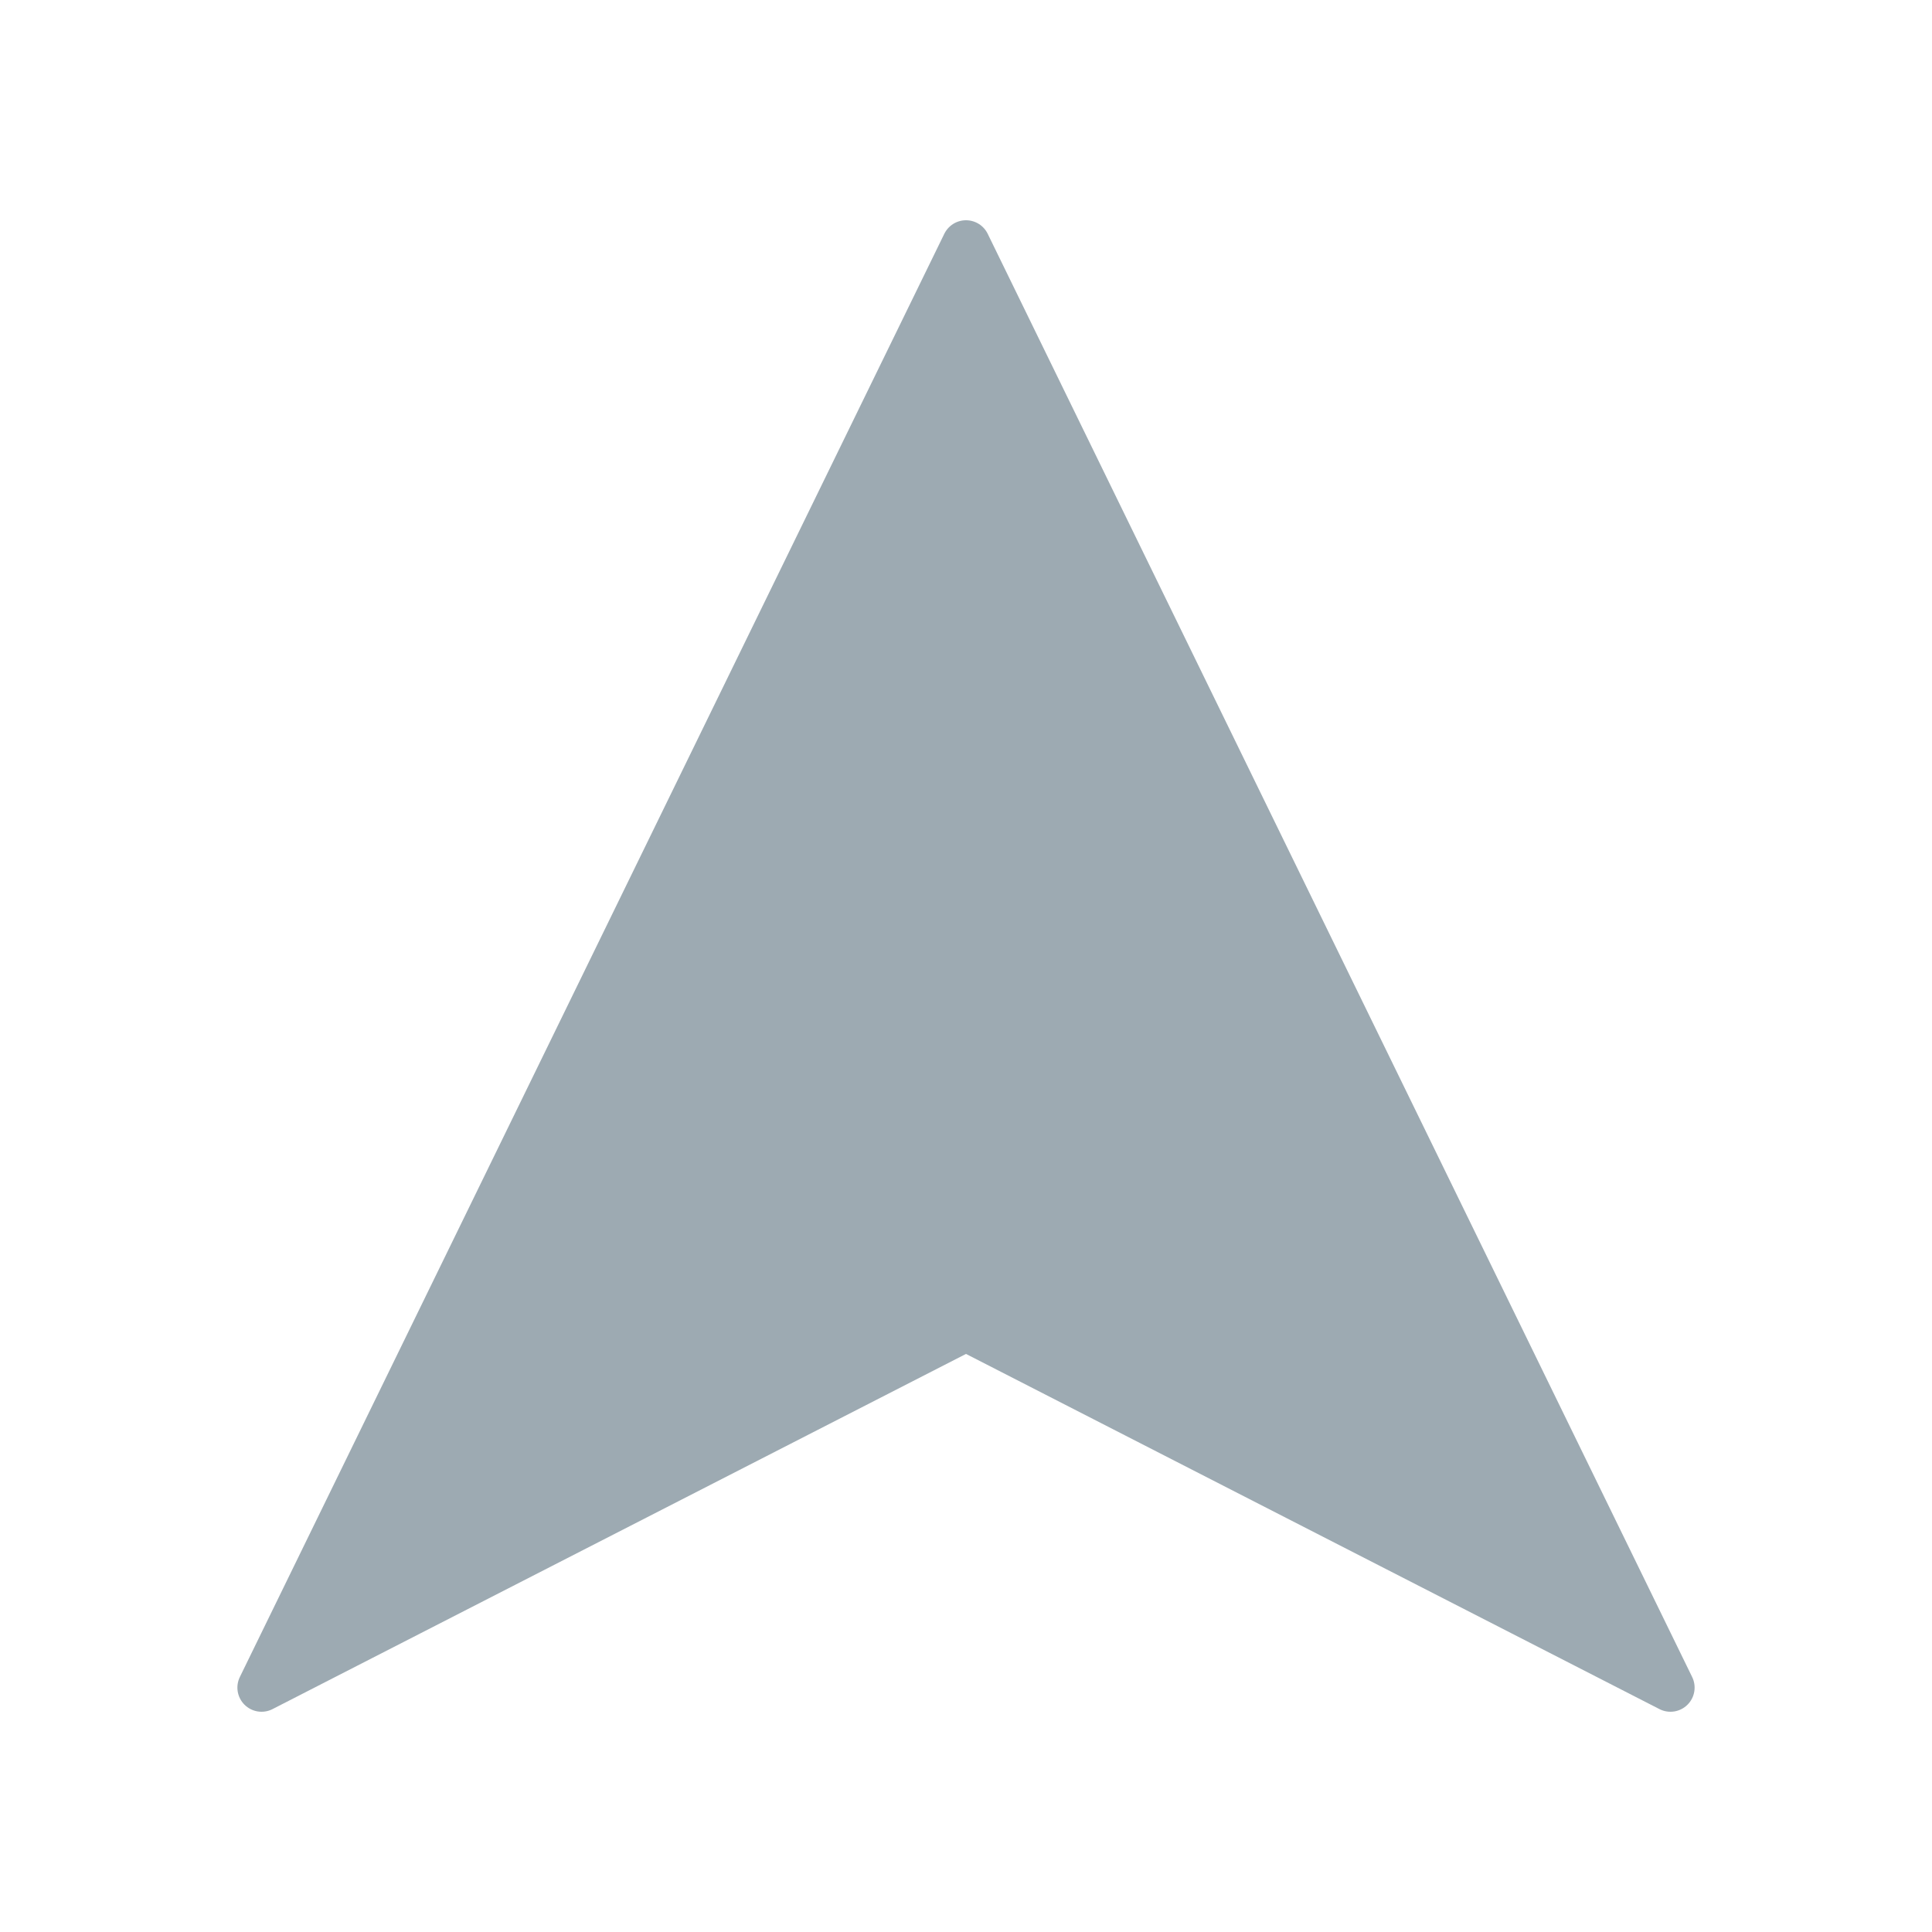
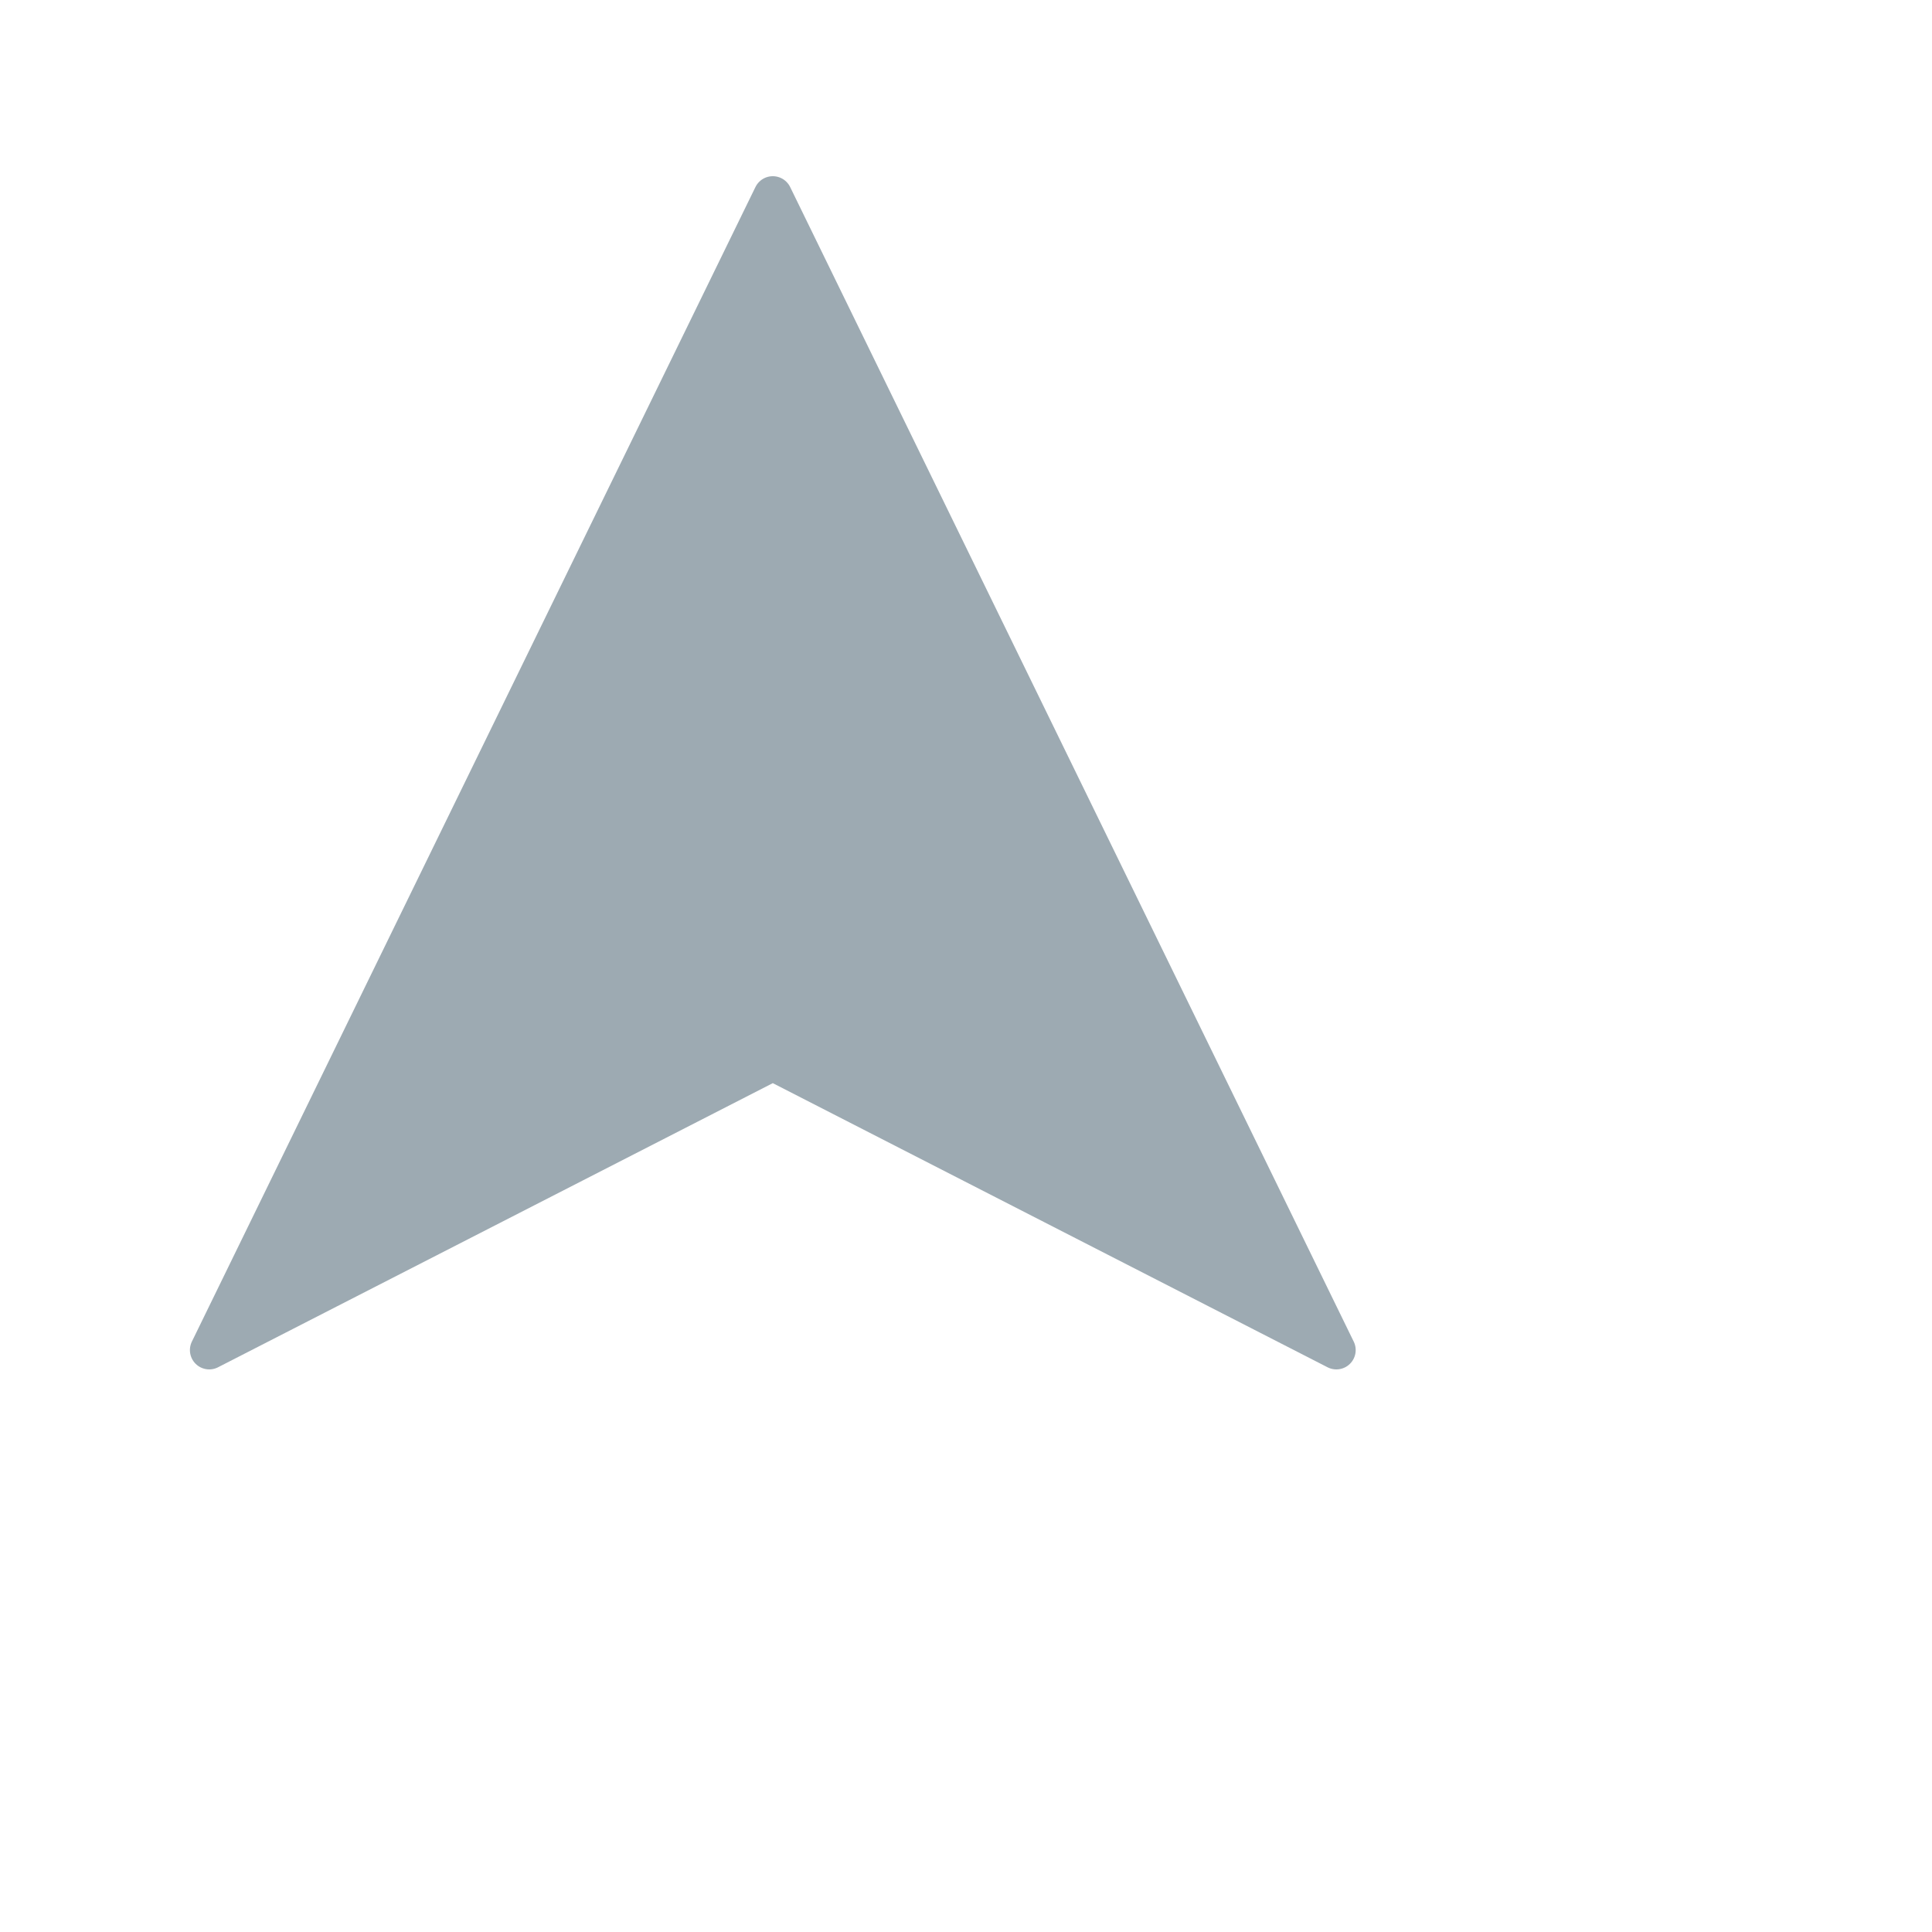
- <svg xmlns="http://www.w3.org/2000/svg" version="1.1" id="레이어_1" x="0px" y="0px" viewBox="0 0 80 80" style="enable-background:new 0 0 80 80;" xml:space="preserve">
+ <svg xmlns="http://www.w3.org/2000/svg" version="1.1" id="레이어_1" x="0px" y="0px" viewBox="0 0 100 100" style="enable-background:new 0 0 80 80;" xml:space="preserve">
  <style type="text/css">
	.st0{fill:#9DAAB2;stroke:#9DAAB2;stroke-width:2;stroke-linecap:round;stroke-linejoin:round;stroke-miterlimit:10;}
</style>
  <polygon class="st0" points="69.17,69.88 40,10.12 10.83,69.88 40,54.94 " />
</svg>
